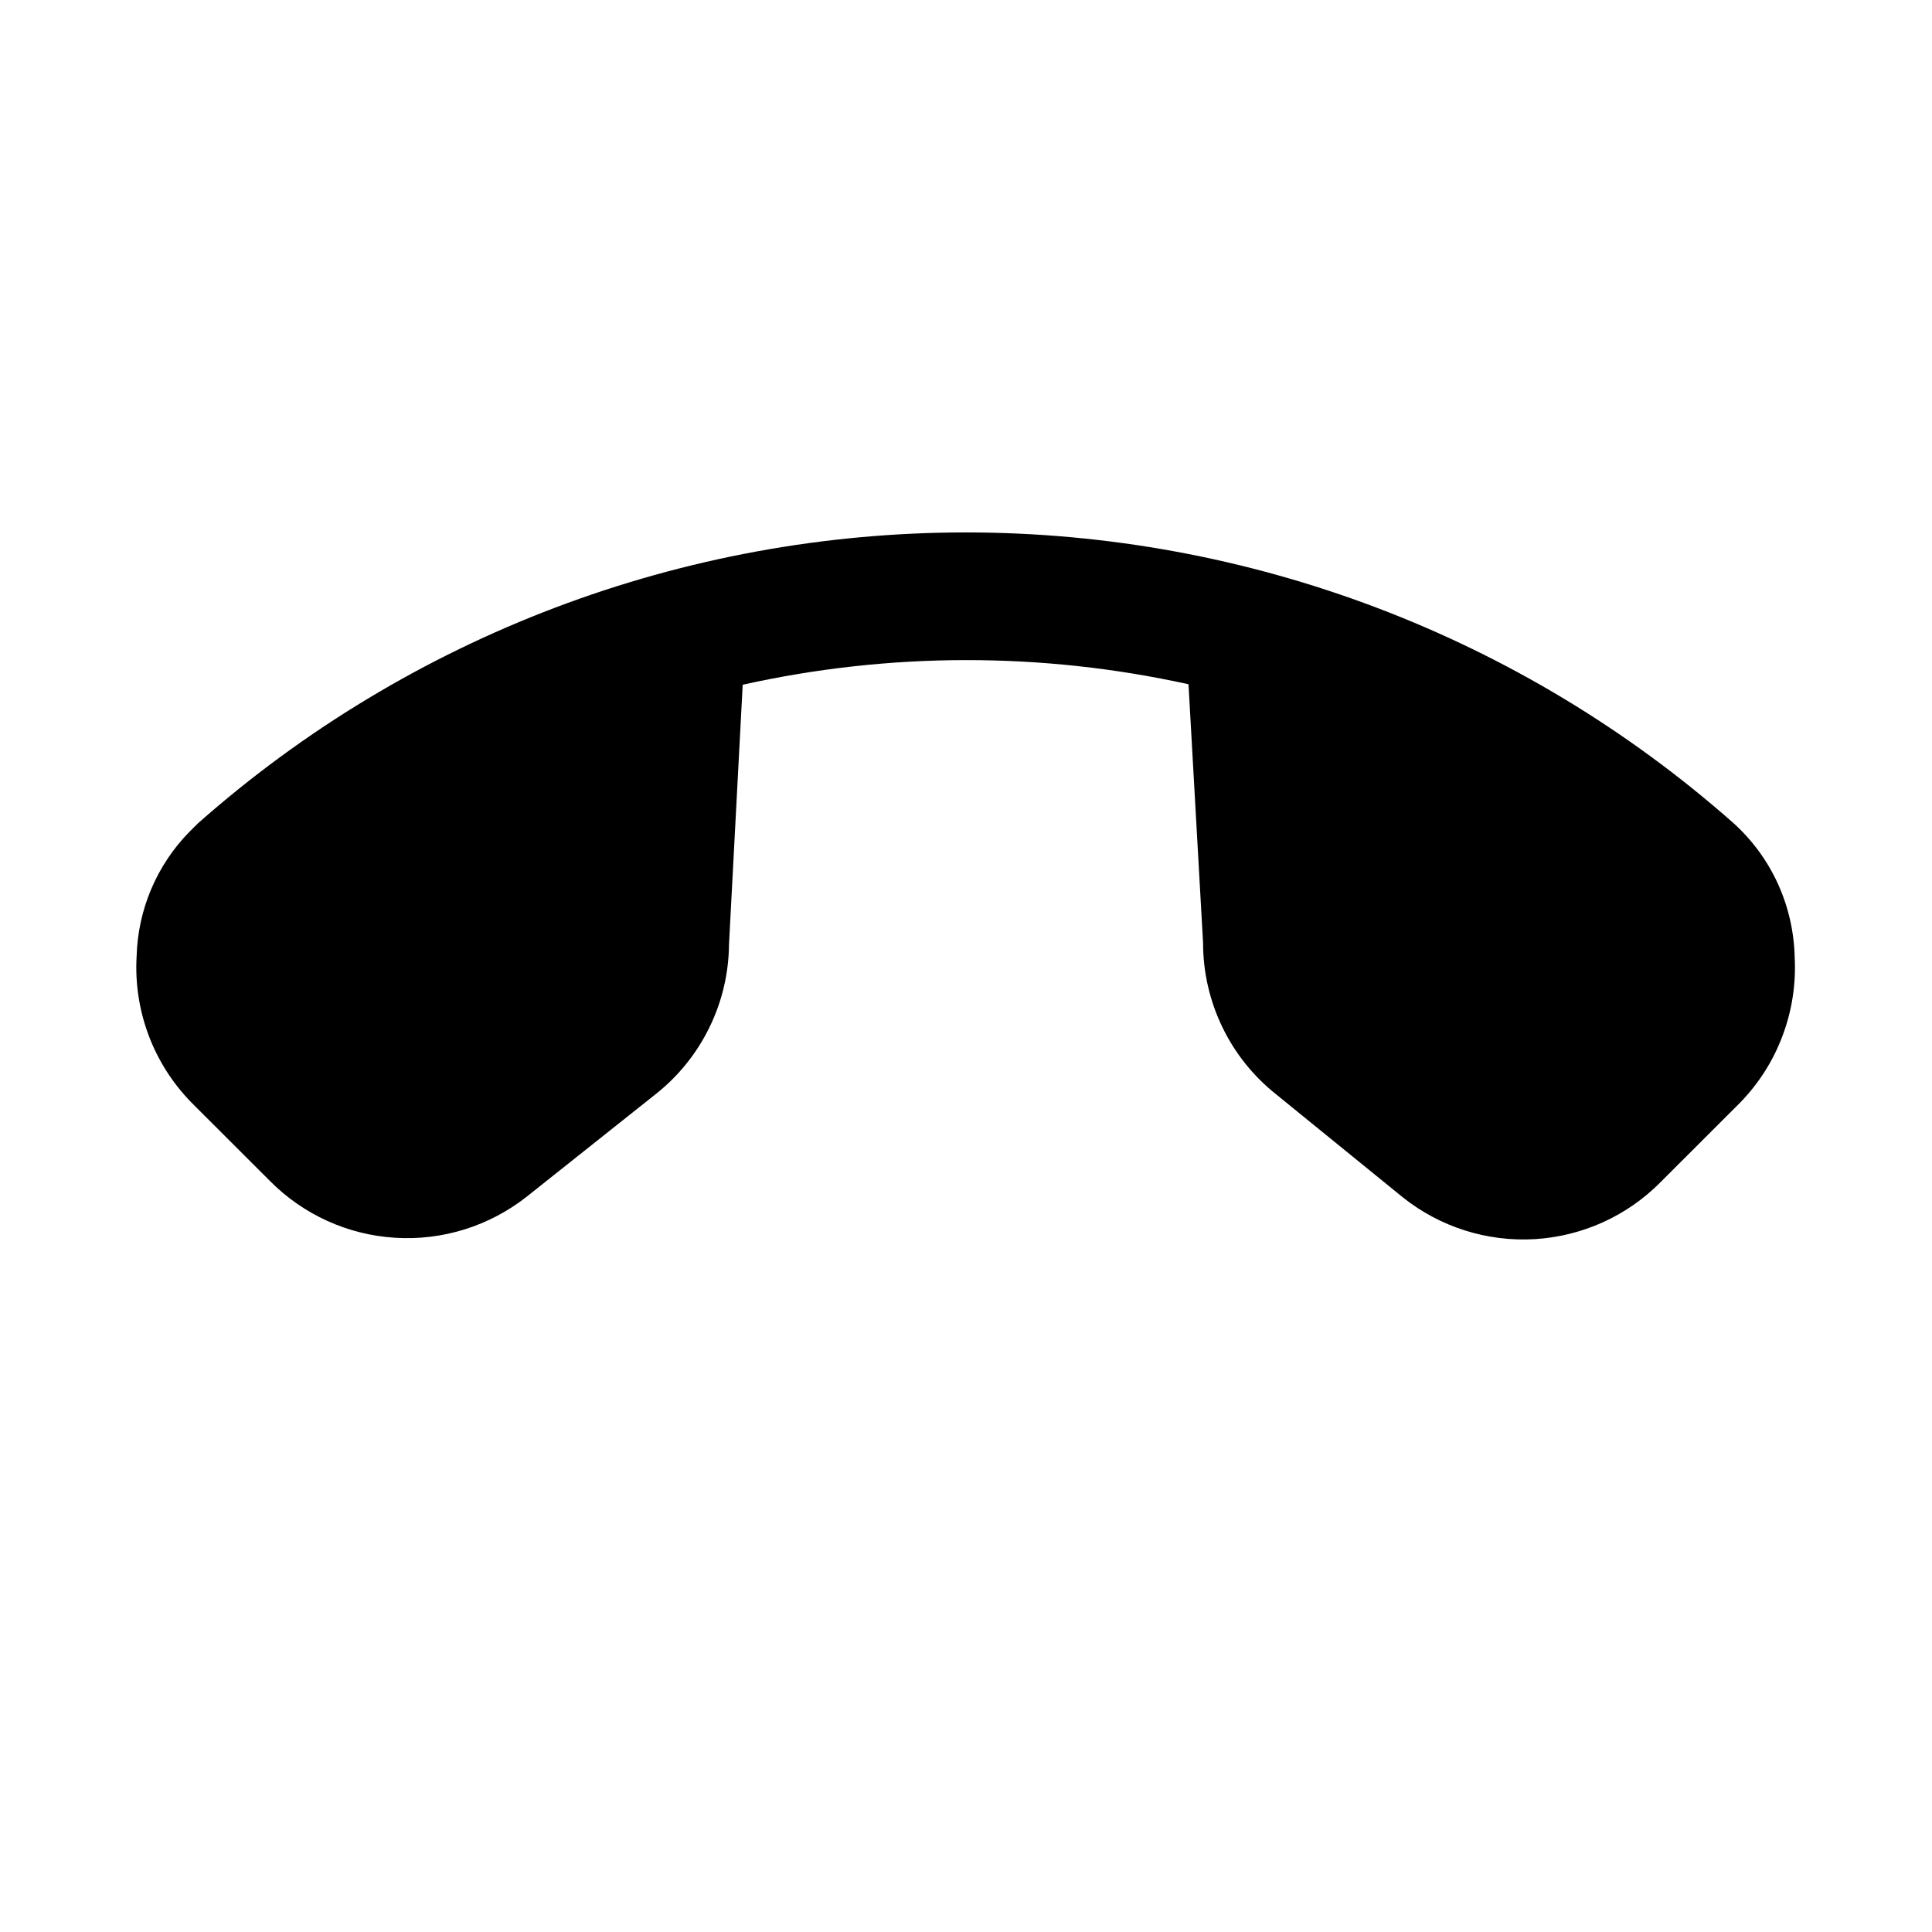
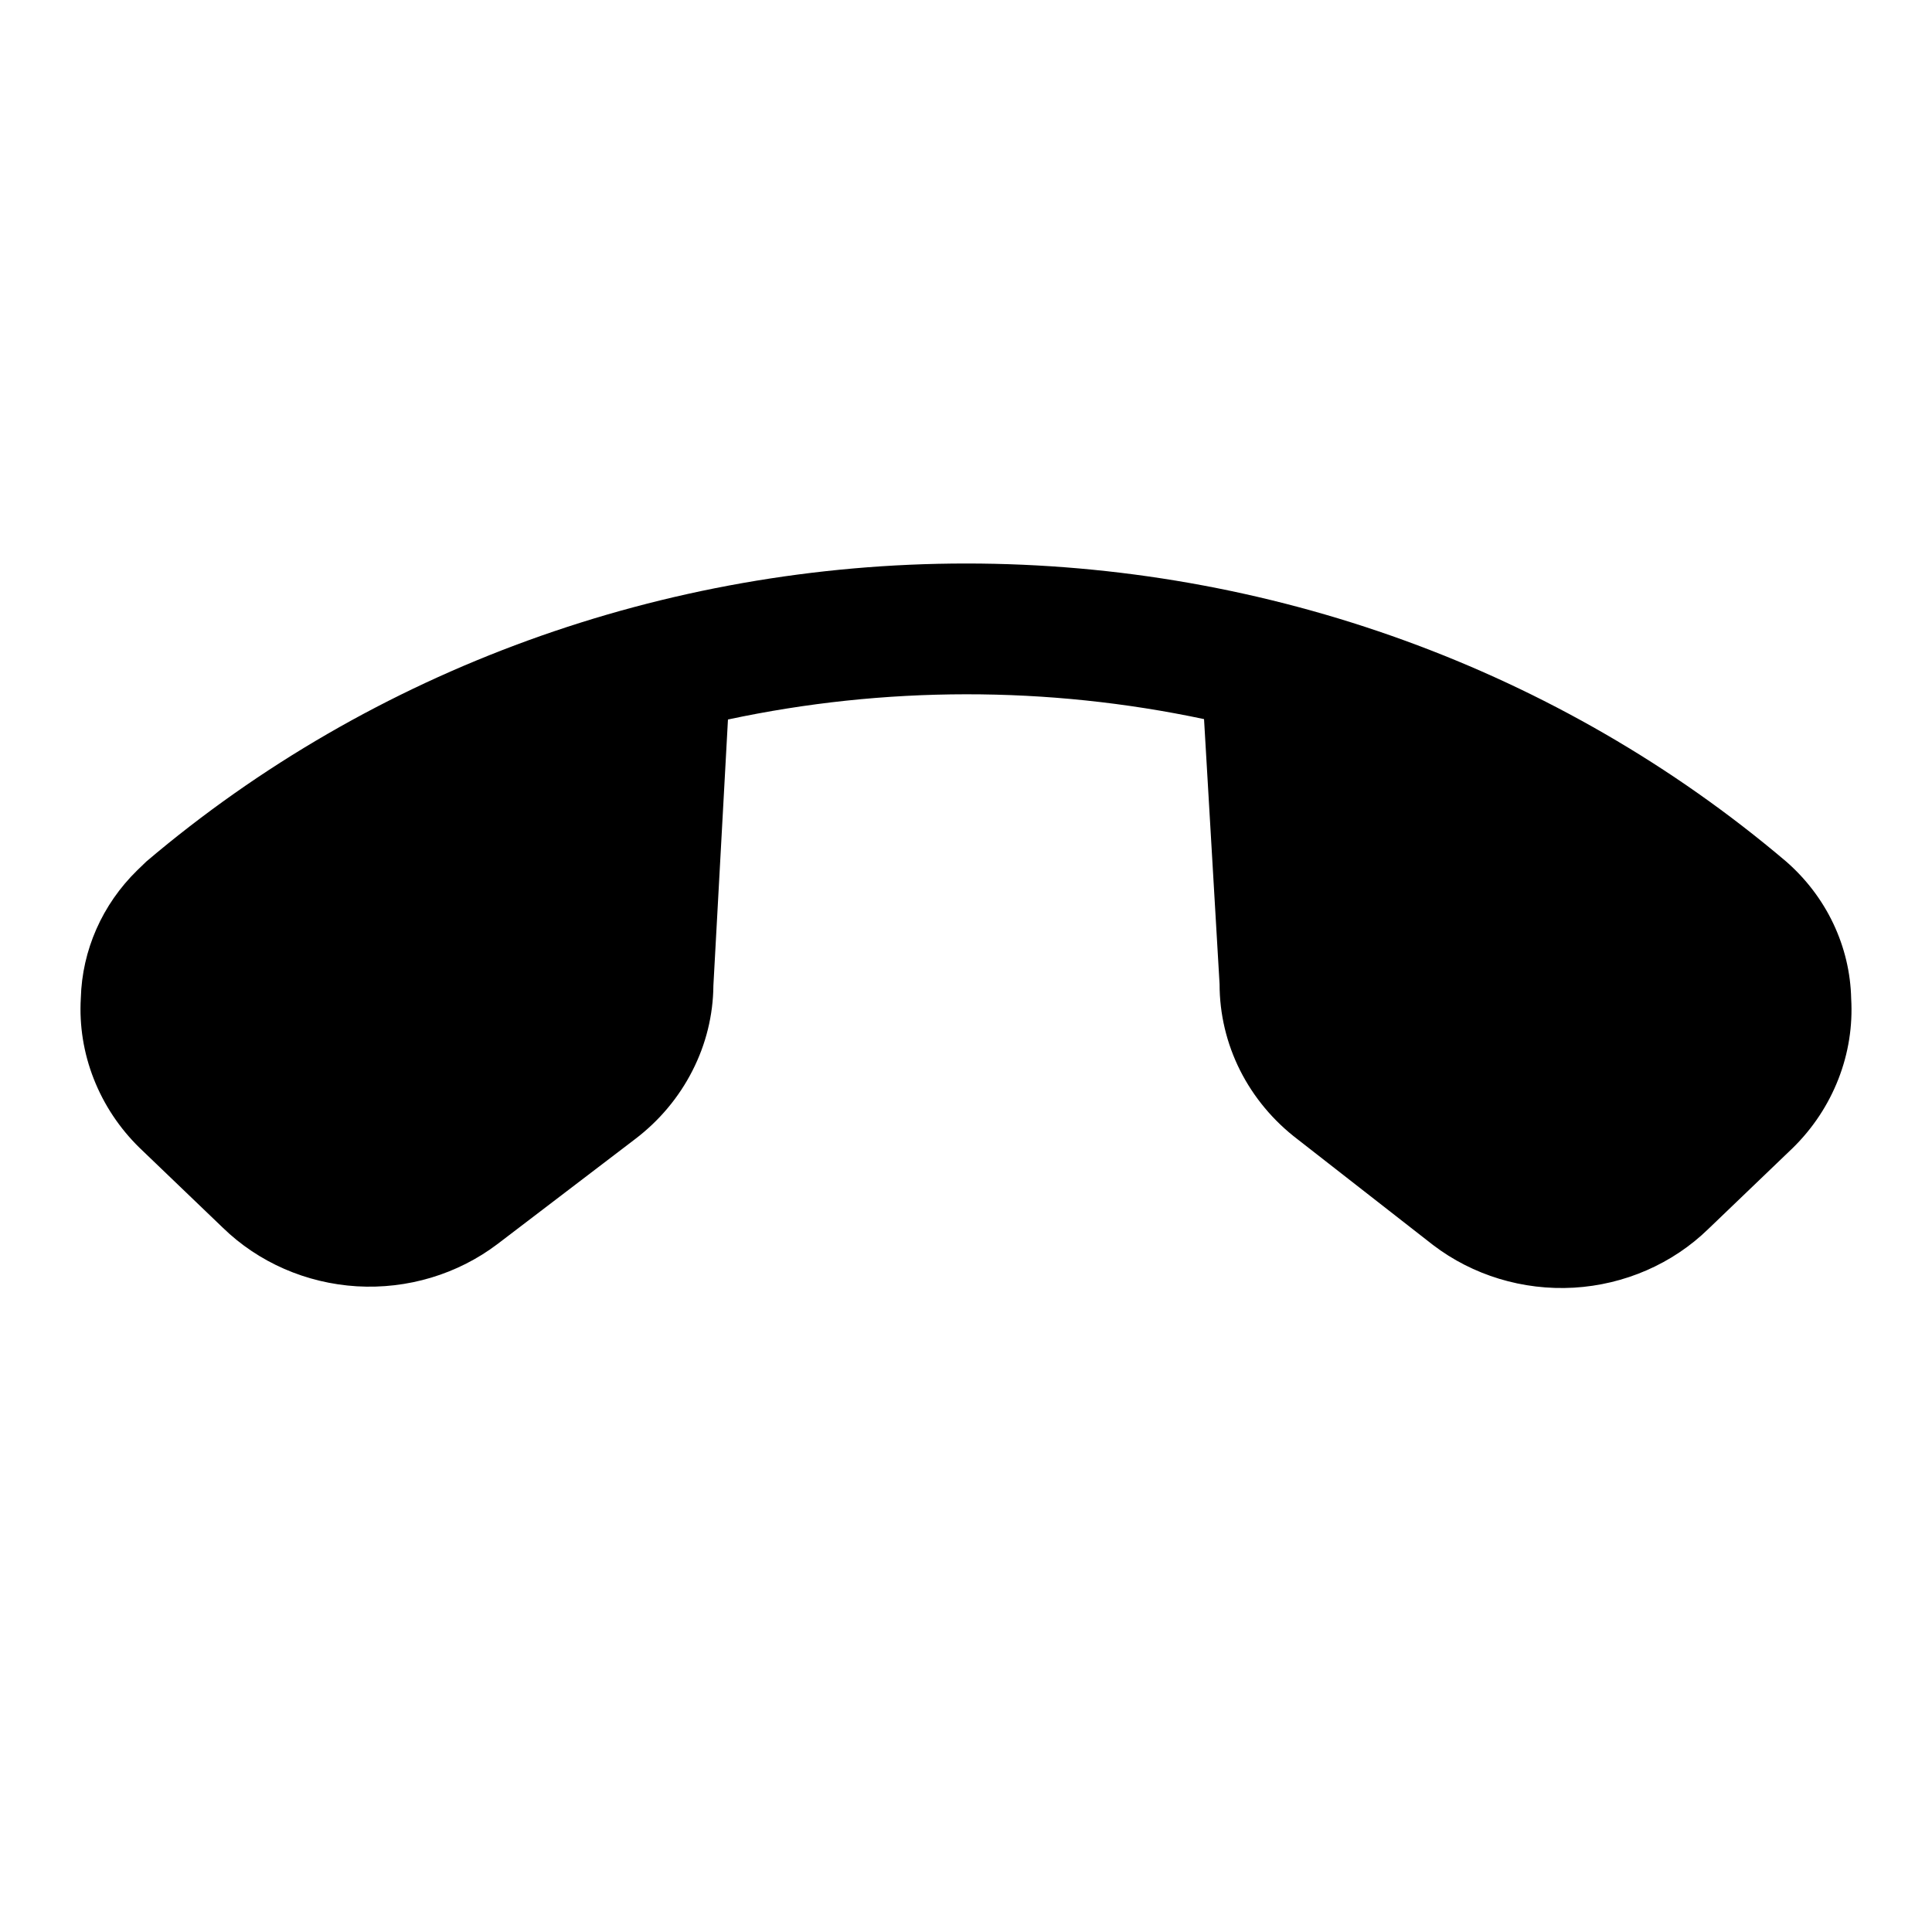
<svg xmlns="http://www.w3.org/2000/svg" width="24" height="24" viewBox="0 0 24 24" fill="none">
-   <path d="M2.353 10.333L2.461 10.226C5.093 7.899 8.485 6.614 11.998 6.614C15.511 6.614 18.903 7.899 21.535 10.226C21.768 10.437 21.956 10.693 22.086 10.979C22.216 11.265 22.287 11.575 22.294 11.889C22.312 12.221 22.261 12.554 22.144 12.865C22.028 13.177 21.847 13.461 21.615 13.699L20.63 14.683C20.214 15.105 19.657 15.357 19.066 15.393C18.475 15.428 17.892 15.244 17.429 14.876L15.856 13.597C15.572 13.372 15.342 13.086 15.185 12.76C15.027 12.434 14.945 12.076 14.945 11.713L14.764 8.5C12.94 8.098 11.05 8.1 9.226 8.506L9.056 11.73C9.053 12.089 8.97 12.442 8.812 12.764C8.655 13.086 8.427 13.369 8.146 13.591L6.545 14.864C6.081 15.23 5.499 15.413 4.909 15.376C4.319 15.34 3.764 15.087 3.349 14.666L2.381 13.699C2.147 13.461 1.965 13.176 1.847 12.863C1.73 12.551 1.678 12.217 1.697 11.883C1.712 11.302 1.946 10.748 2.353 10.333Z" fill="black" />
+   <path d="M1.705 10.811L1.819 10.701C4.63 8.316 8.252 7 12.003 7C15.754 7 19.376 8.316 22.187 10.701C22.435 10.917 22.635 11.18 22.774 11.473C22.913 11.766 22.989 12.083 22.996 12.405C23.016 12.745 22.962 13.086 22.837 13.405C22.712 13.725 22.52 14.016 22.271 14.26L21.22 15.268C20.776 15.7 20.181 15.959 19.55 15.996C18.919 16.032 18.296 15.843 17.802 15.466L16.122 14.155C15.819 13.925 15.574 13.632 15.405 13.297C15.237 12.963 15.15 12.597 15.15 12.225L14.957 8.933C13.009 8.52 10.99 8.522 9.043 8.938L8.862 12.243C8.859 12.61 8.77 12.972 8.601 13.302C8.433 13.632 8.19 13.922 7.89 14.15L6.18 15.454C5.685 15.829 5.063 16.016 4.434 15.979C3.804 15.941 3.211 15.682 2.768 15.251L1.735 14.26C1.485 14.016 1.291 13.724 1.165 13.403C1.039 13.083 0.984 12.741 1.004 12.399C1.02 11.804 1.27 11.236 1.705 10.811Z" fill="black" />
</svg>
